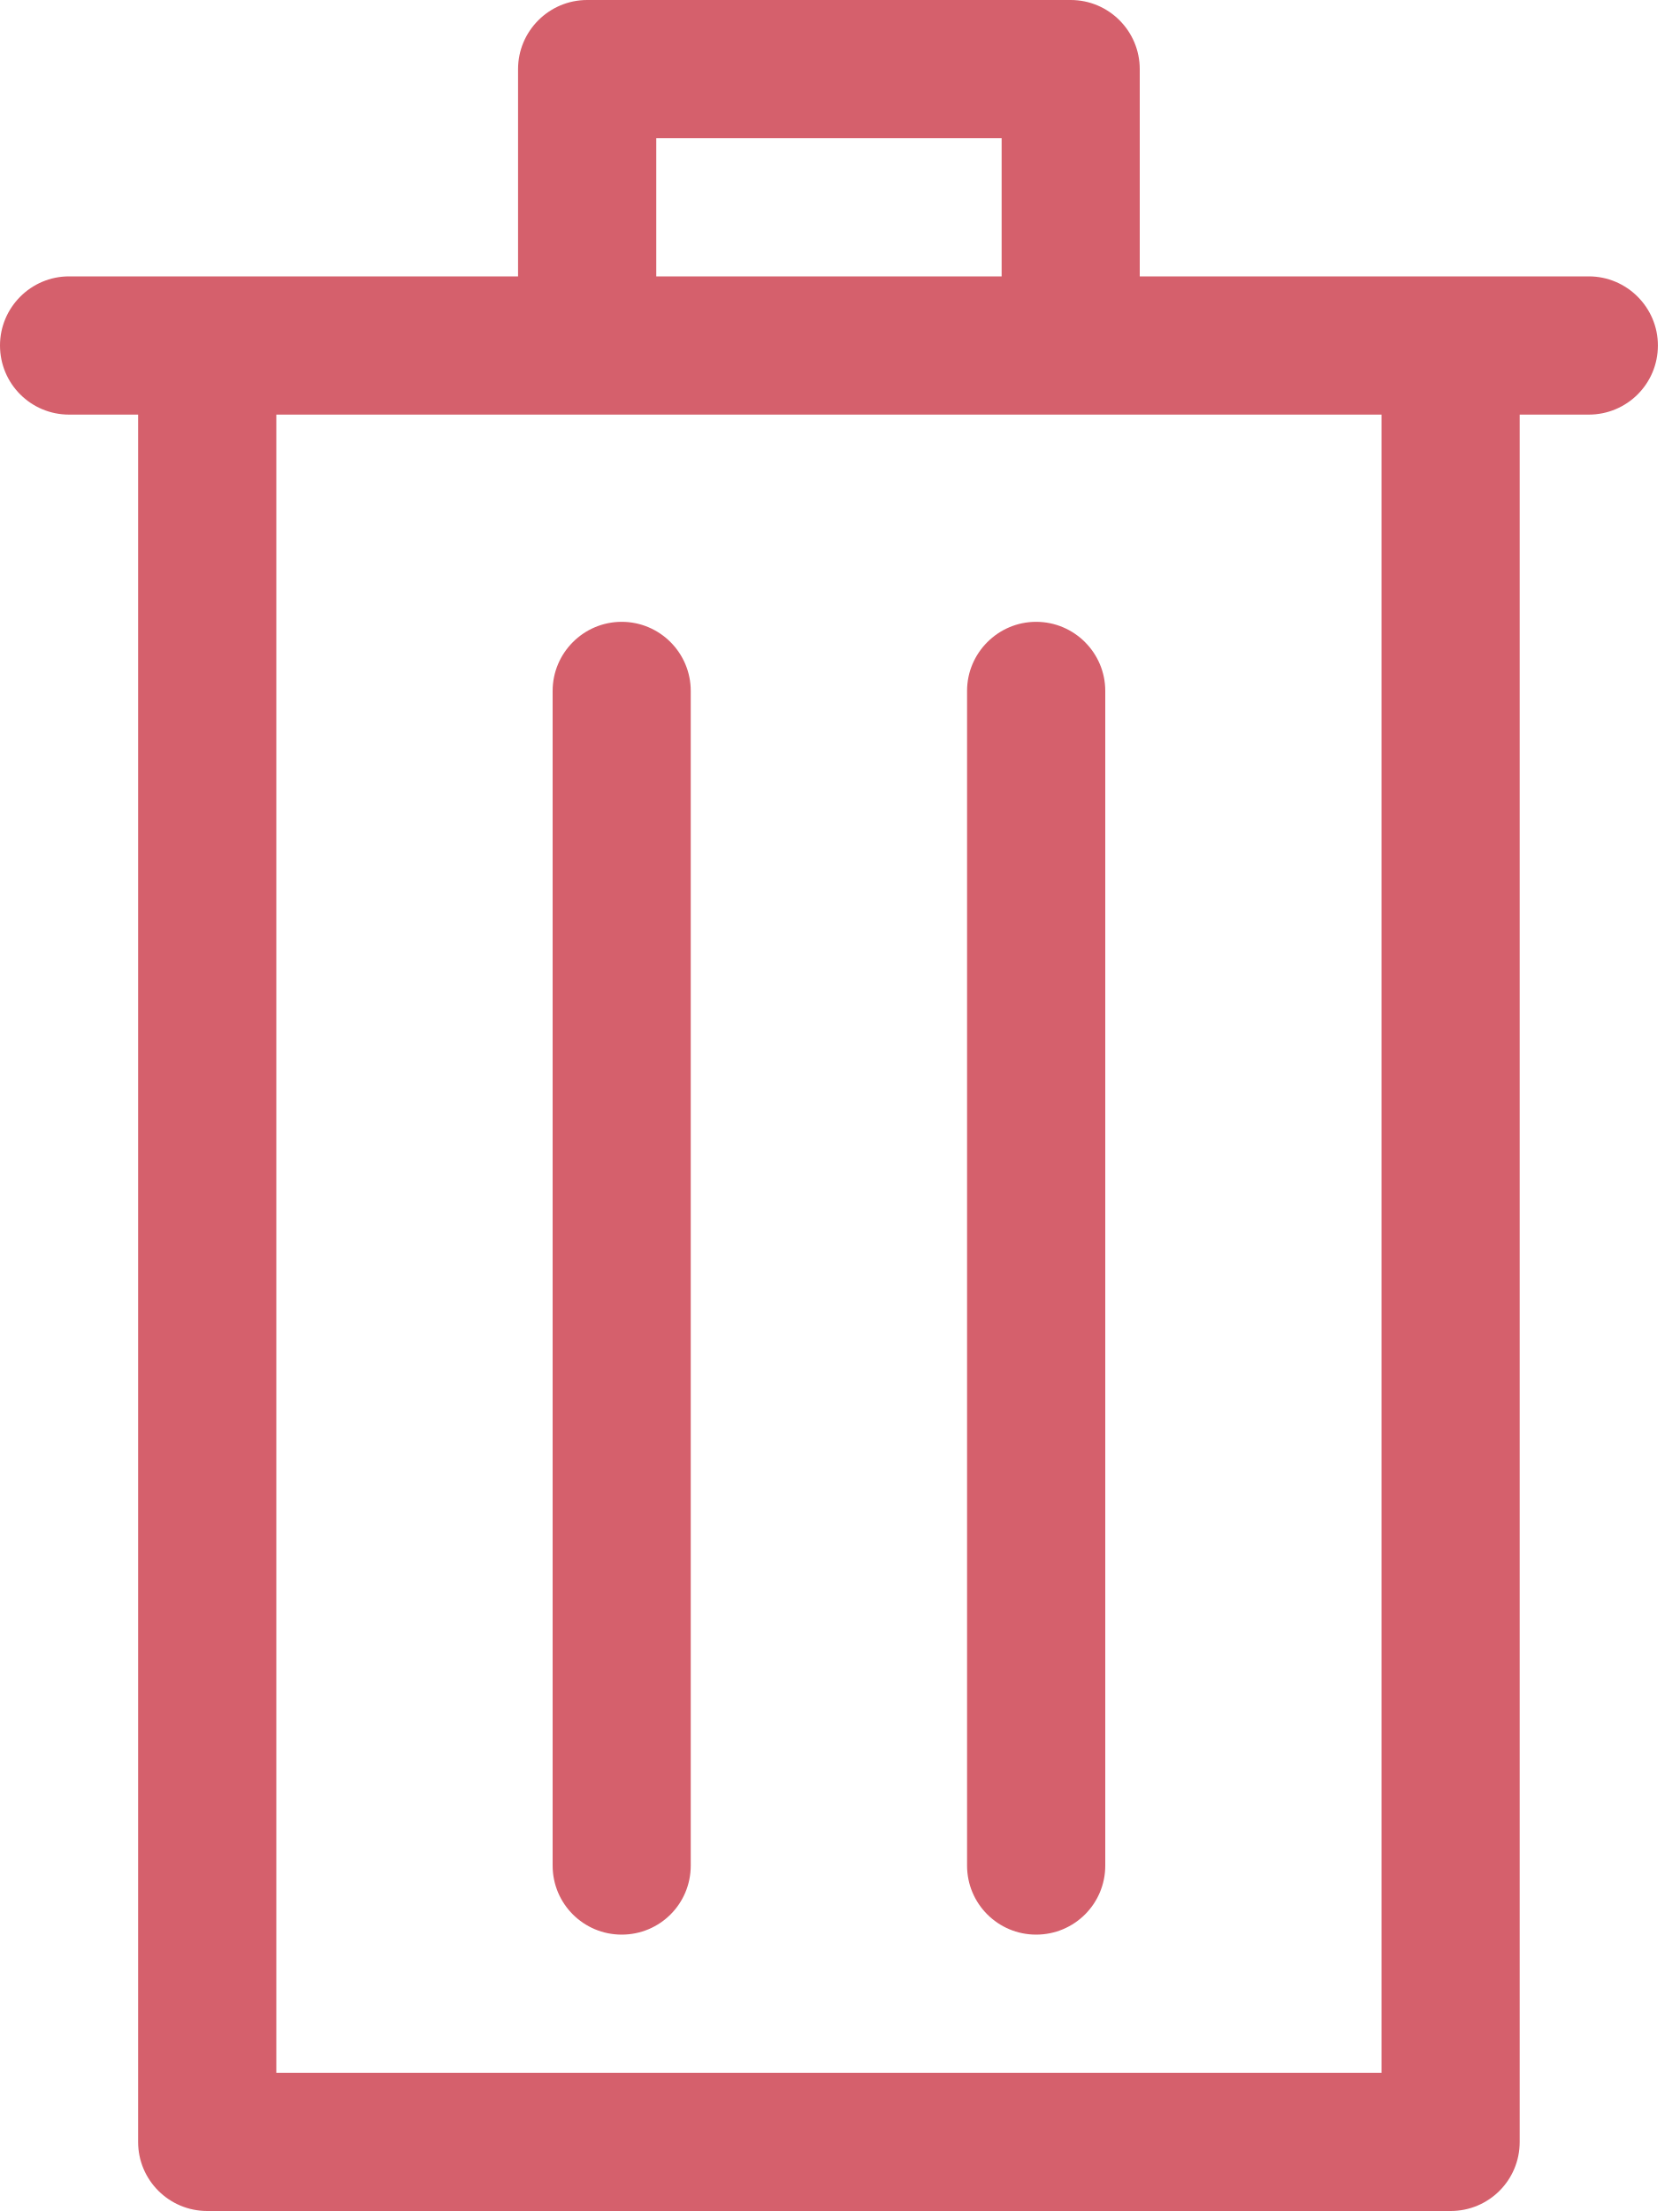
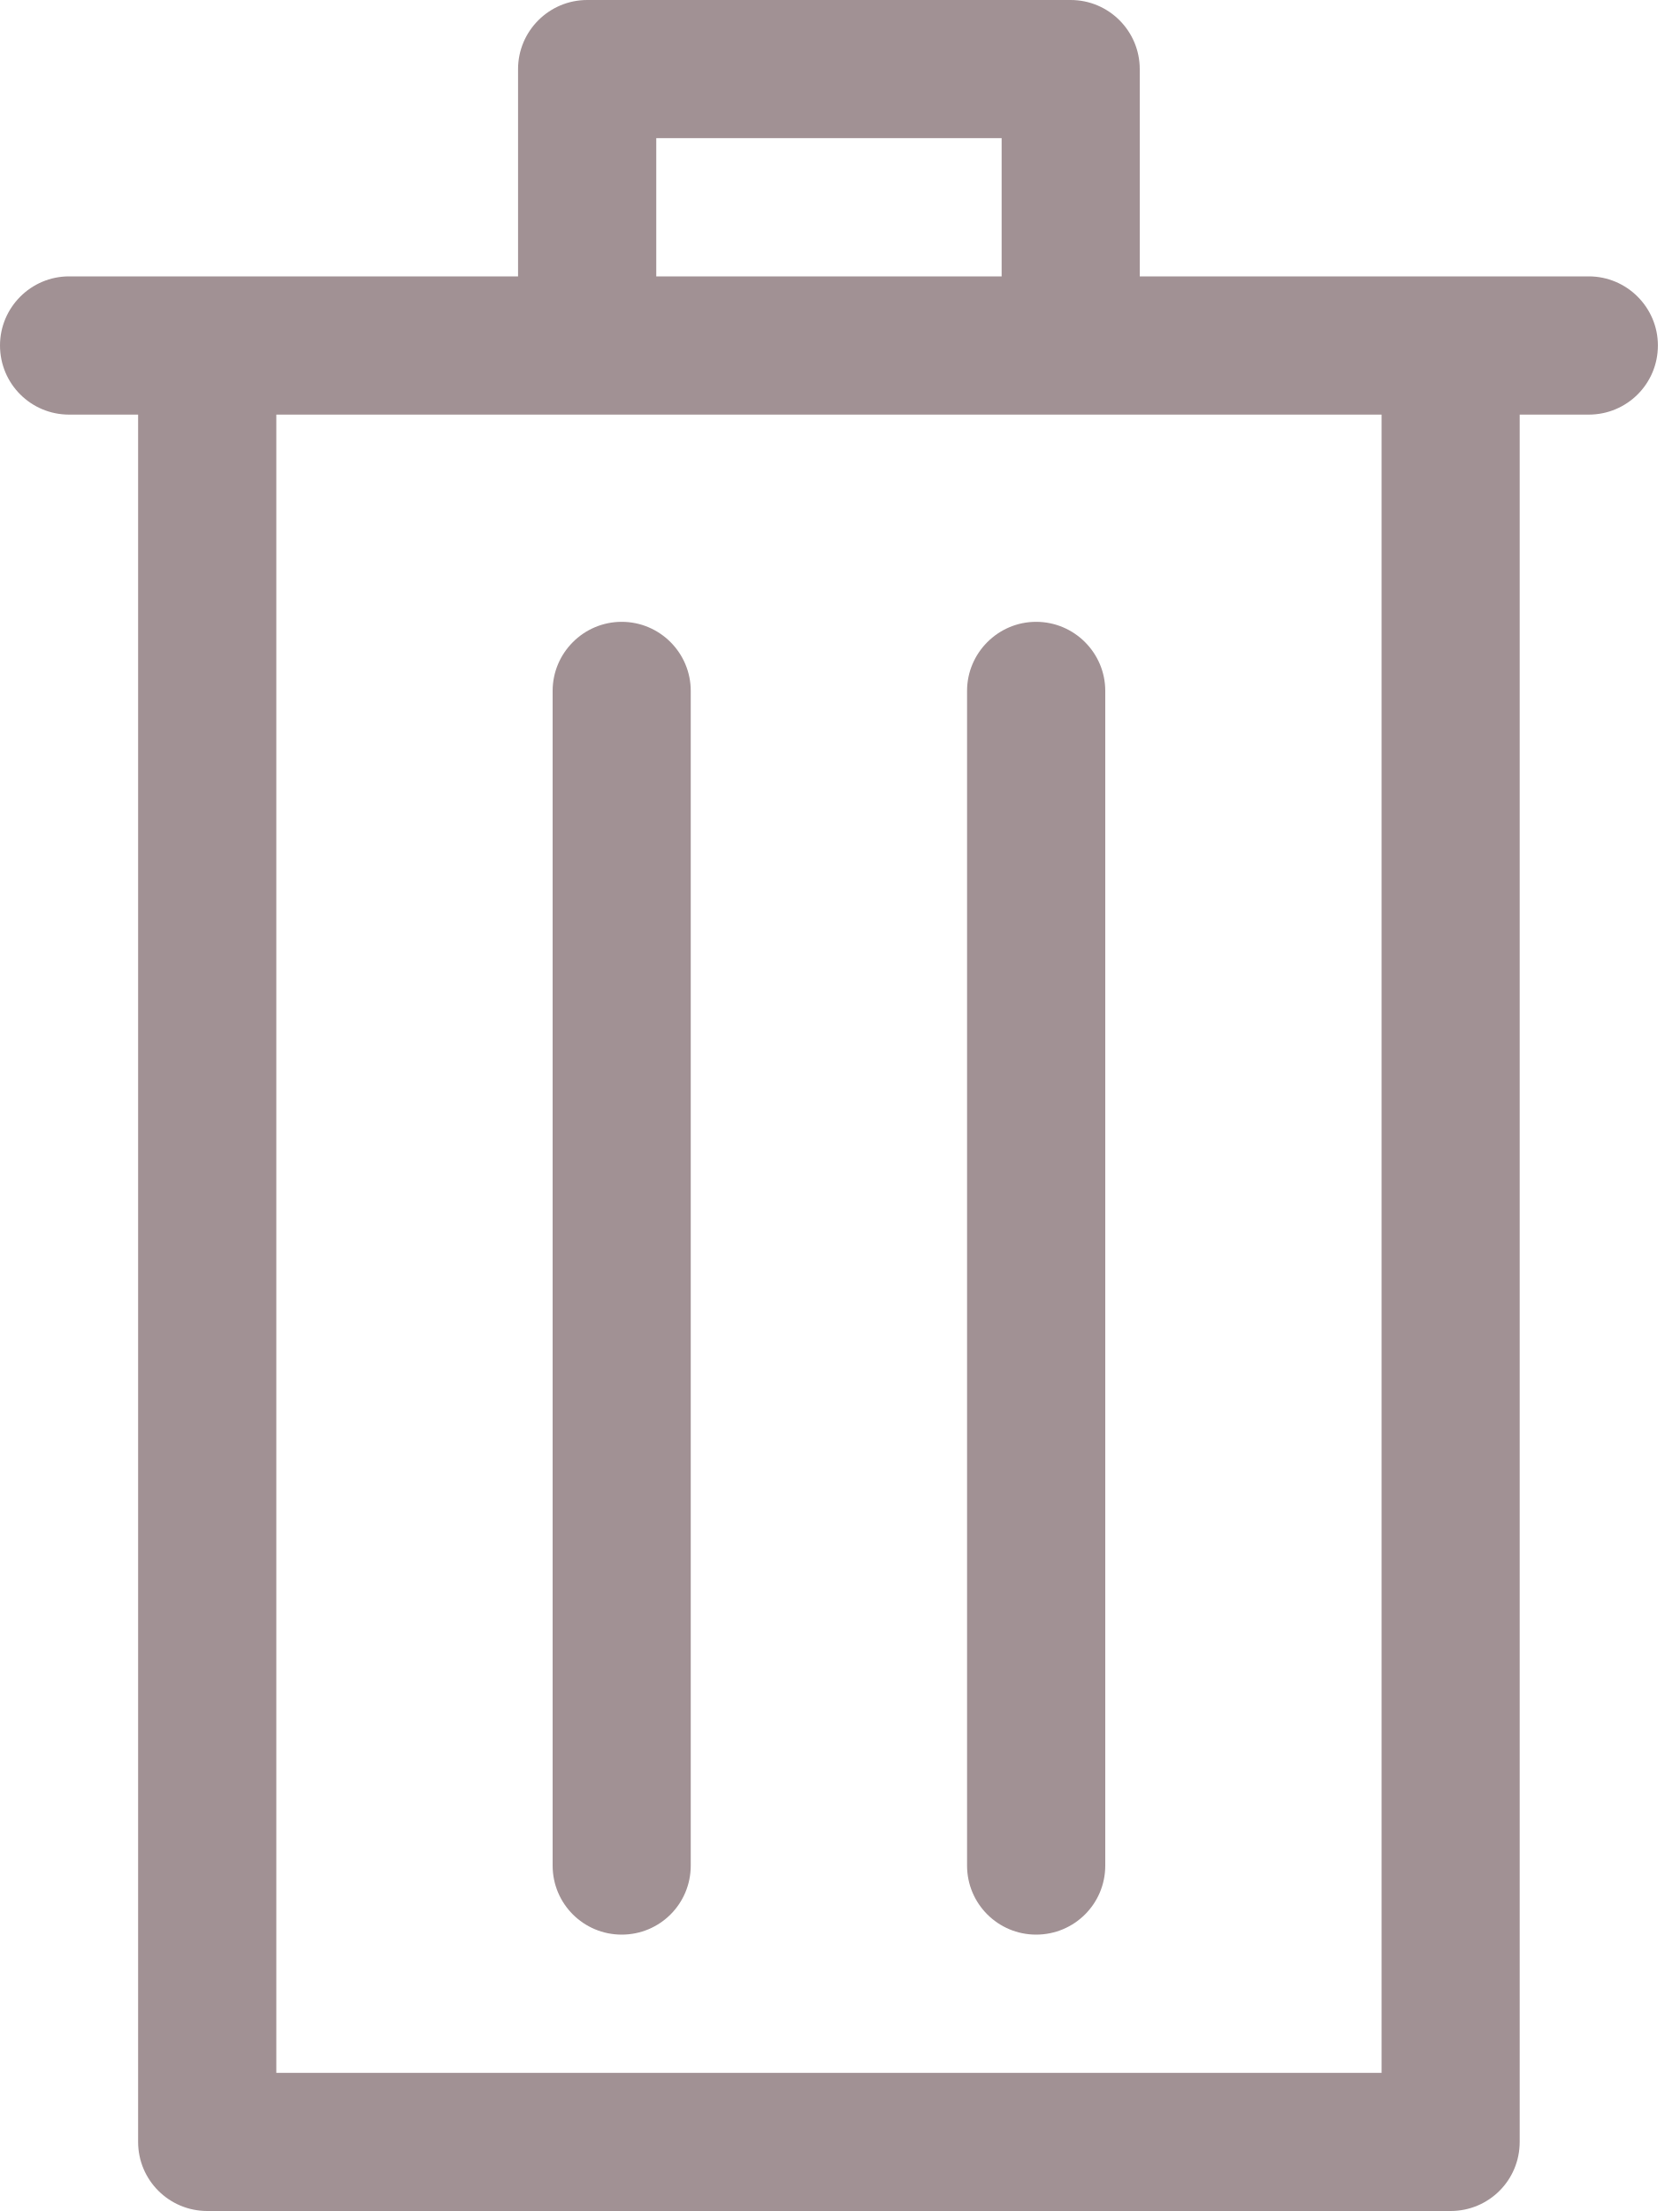
<svg xmlns="http://www.w3.org/2000/svg" width="19px" height="25px" viewBox="0 0 19 25" version="1.1">
  <defs />
  <g id="Page-1" stroke="none" stroke-width="1" fill="none" fill-rule="evenodd">
-     <g id="Icons" transform="translate(-33, -29)" fill="#D5606C">
+     <g id="Icons" transform="translate(-33, -29)" fill="#a19194">
      <path d="M45.109,29 L39.641,29 C39.209,29 38.859,29.352 38.859,29.781 L38.859,32.125 L33.781,32.125 C33.35,32.125 33,32.477 33,32.906 C33,33.34 33.35,33.688 33.781,33.688 L34.562,33.688 L34.562,53.219 C34.562,53.652 34.913,54 35.344,54 L49.406,54 C49.838,54 50.187,53.652 50.187,53.219 L50.187,33.688 L50.968,33.688 C51.4,33.688 51.75,33.34 51.75,32.906 C51.75,32.477 51.4,32.125 50.968,32.125 L45.89,32.125 L45.89,29.781 C45.89,29.352 45.541,29 45.109,29 L45.109,29 Z M48.625,33.688 L48.625,52.438 L36.125,52.438 L36.125,33.688 L48.625,33.688 L48.625,33.688 Z M44.718,50.875 C45.15,50.875 45.5,50.527 45.5,50.094 L45.5,36.812 C45.5,36.383 45.15,36.031 44.718,36.031 C44.288,36.031 43.937,36.383 43.937,36.812 L43.937,50.094 C43.937,50.527 44.288,50.875 44.718,50.875 L44.718,50.875 Z M40.031,50.875 C40.463,50.875 40.812,50.527 40.812,50.094 L40.812,36.812 C40.812,36.383 40.463,36.031 40.031,36.031 C39.6,36.031 39.25,36.383 39.25,36.812 L39.25,50.094 C39.25,50.527 39.6,50.875 40.031,50.875 L40.031,50.875 Z M40.422,32.125 L40.422,30.562 L44.328,30.562 L44.328,32.125 L40.422,32.125 L40.422,32.125 Z" id="126" />
    </g>
  </g>
</svg>
